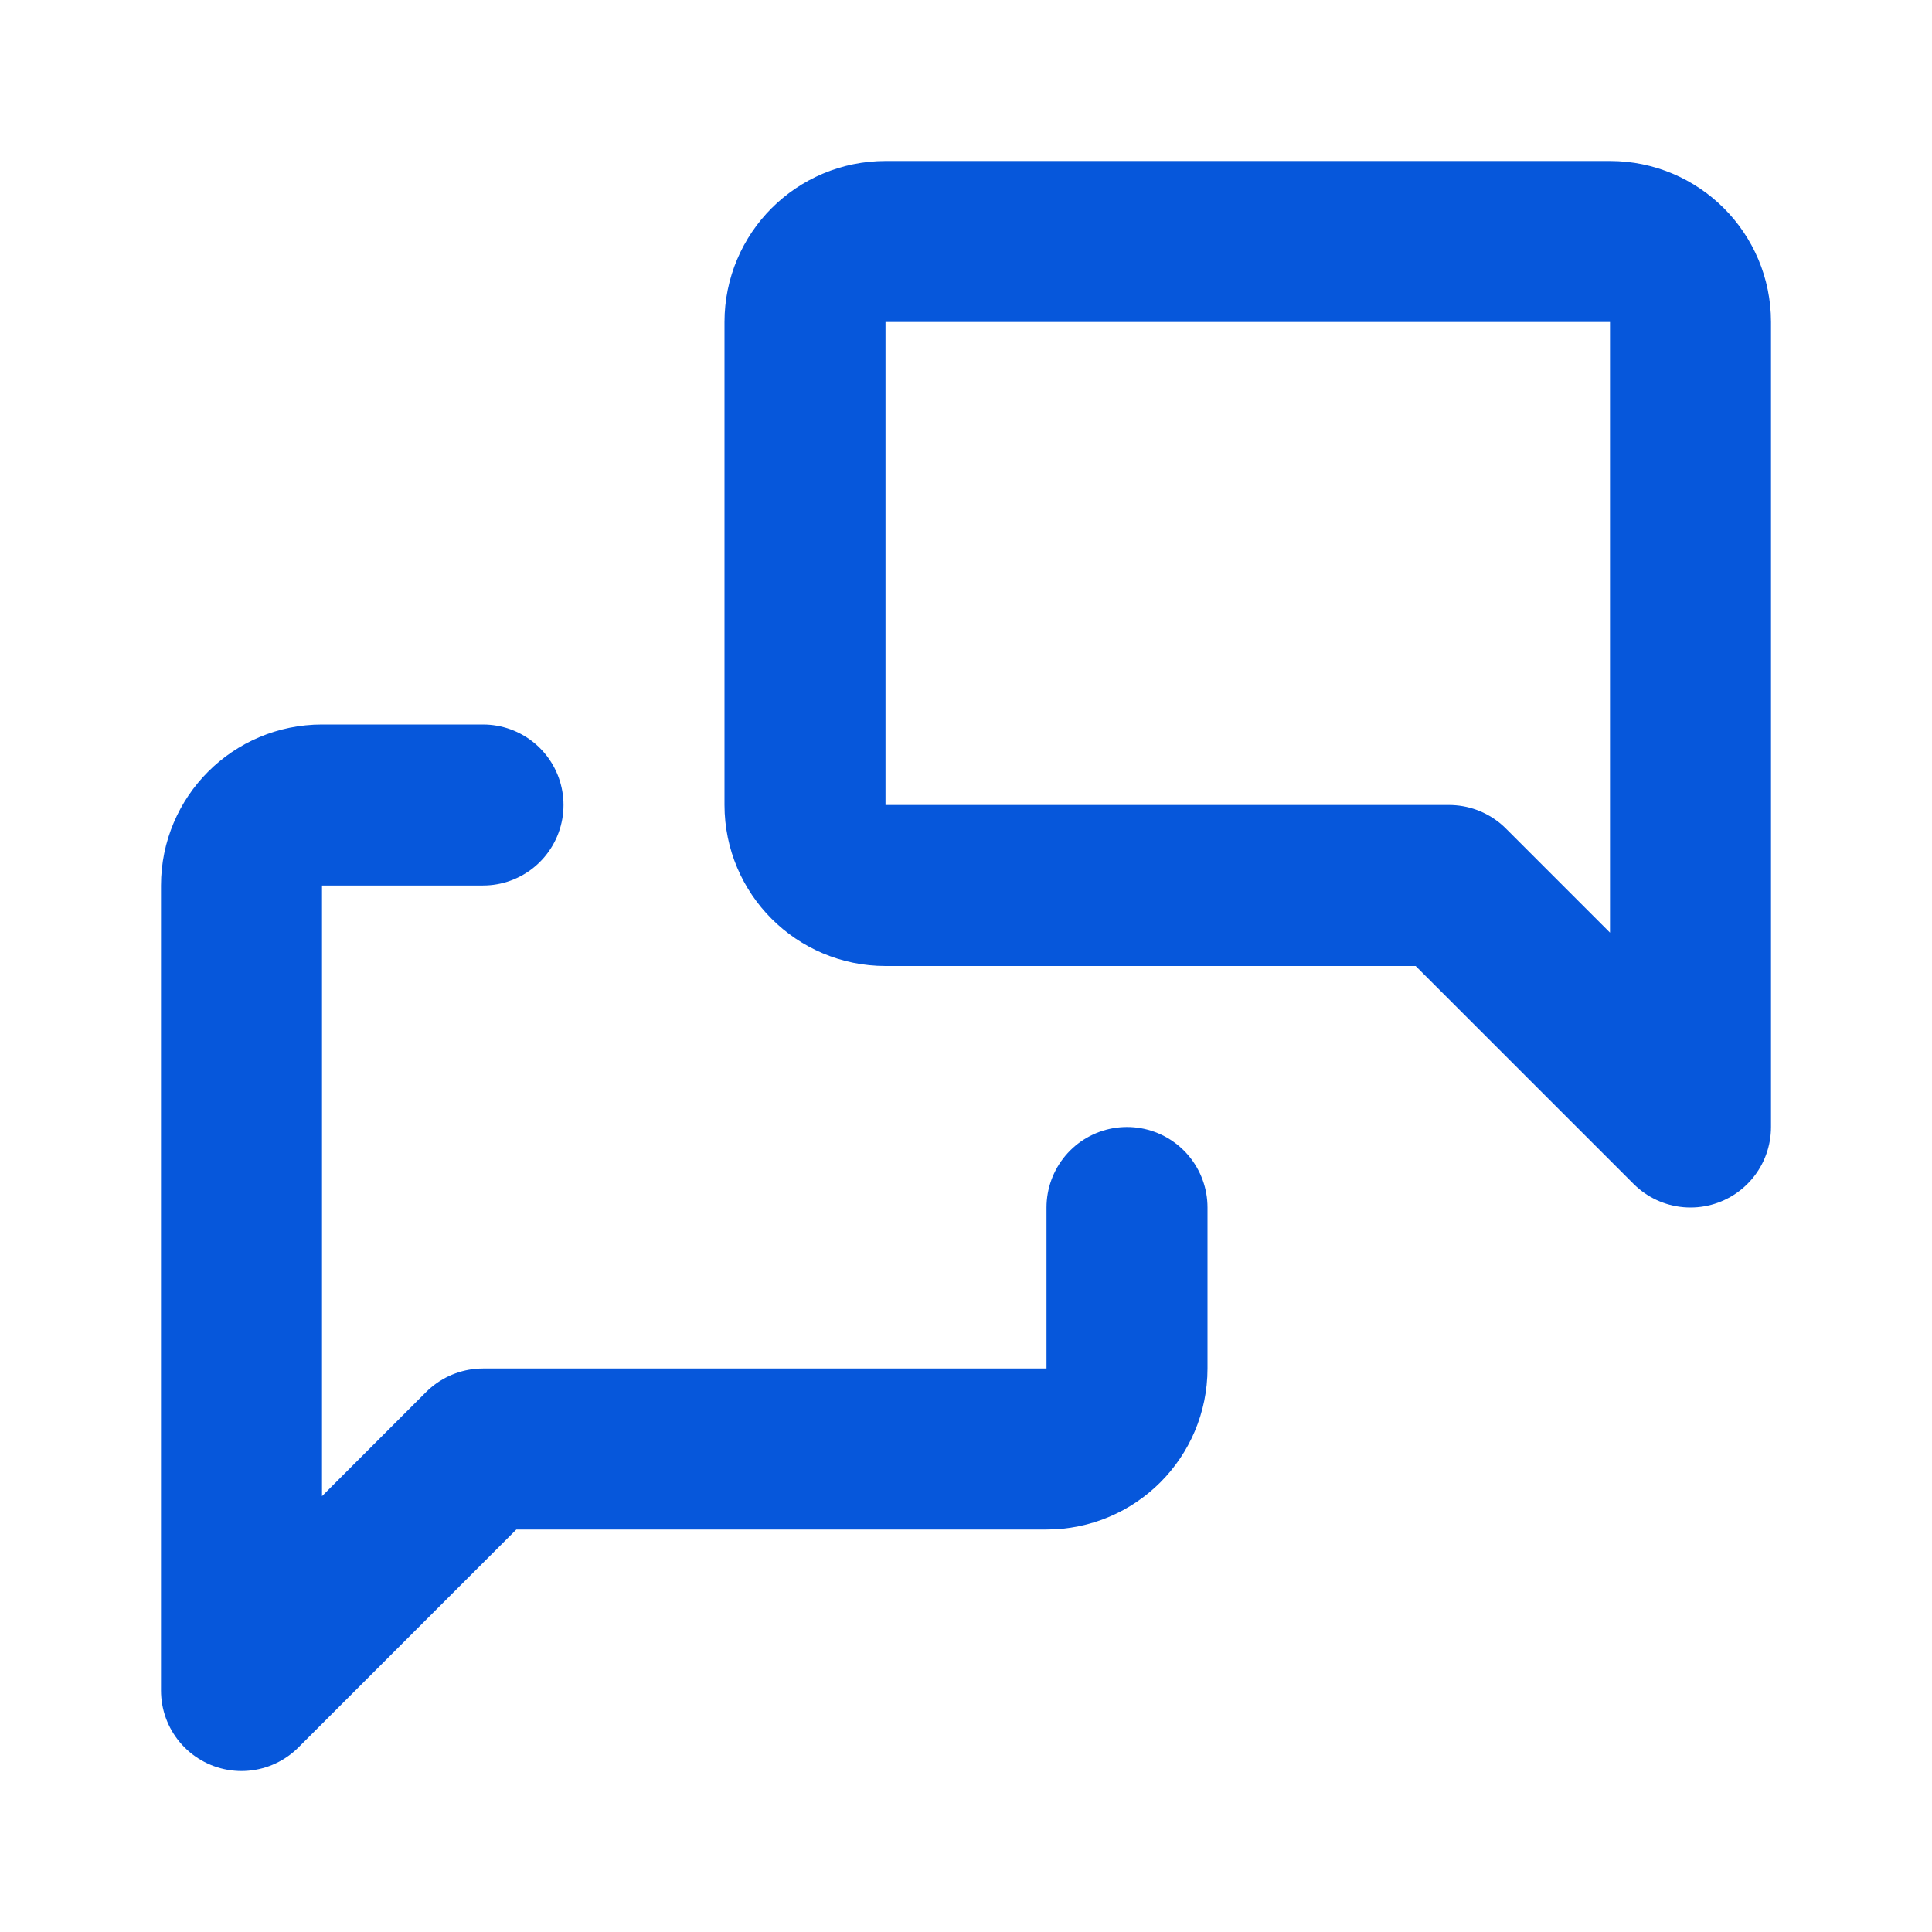
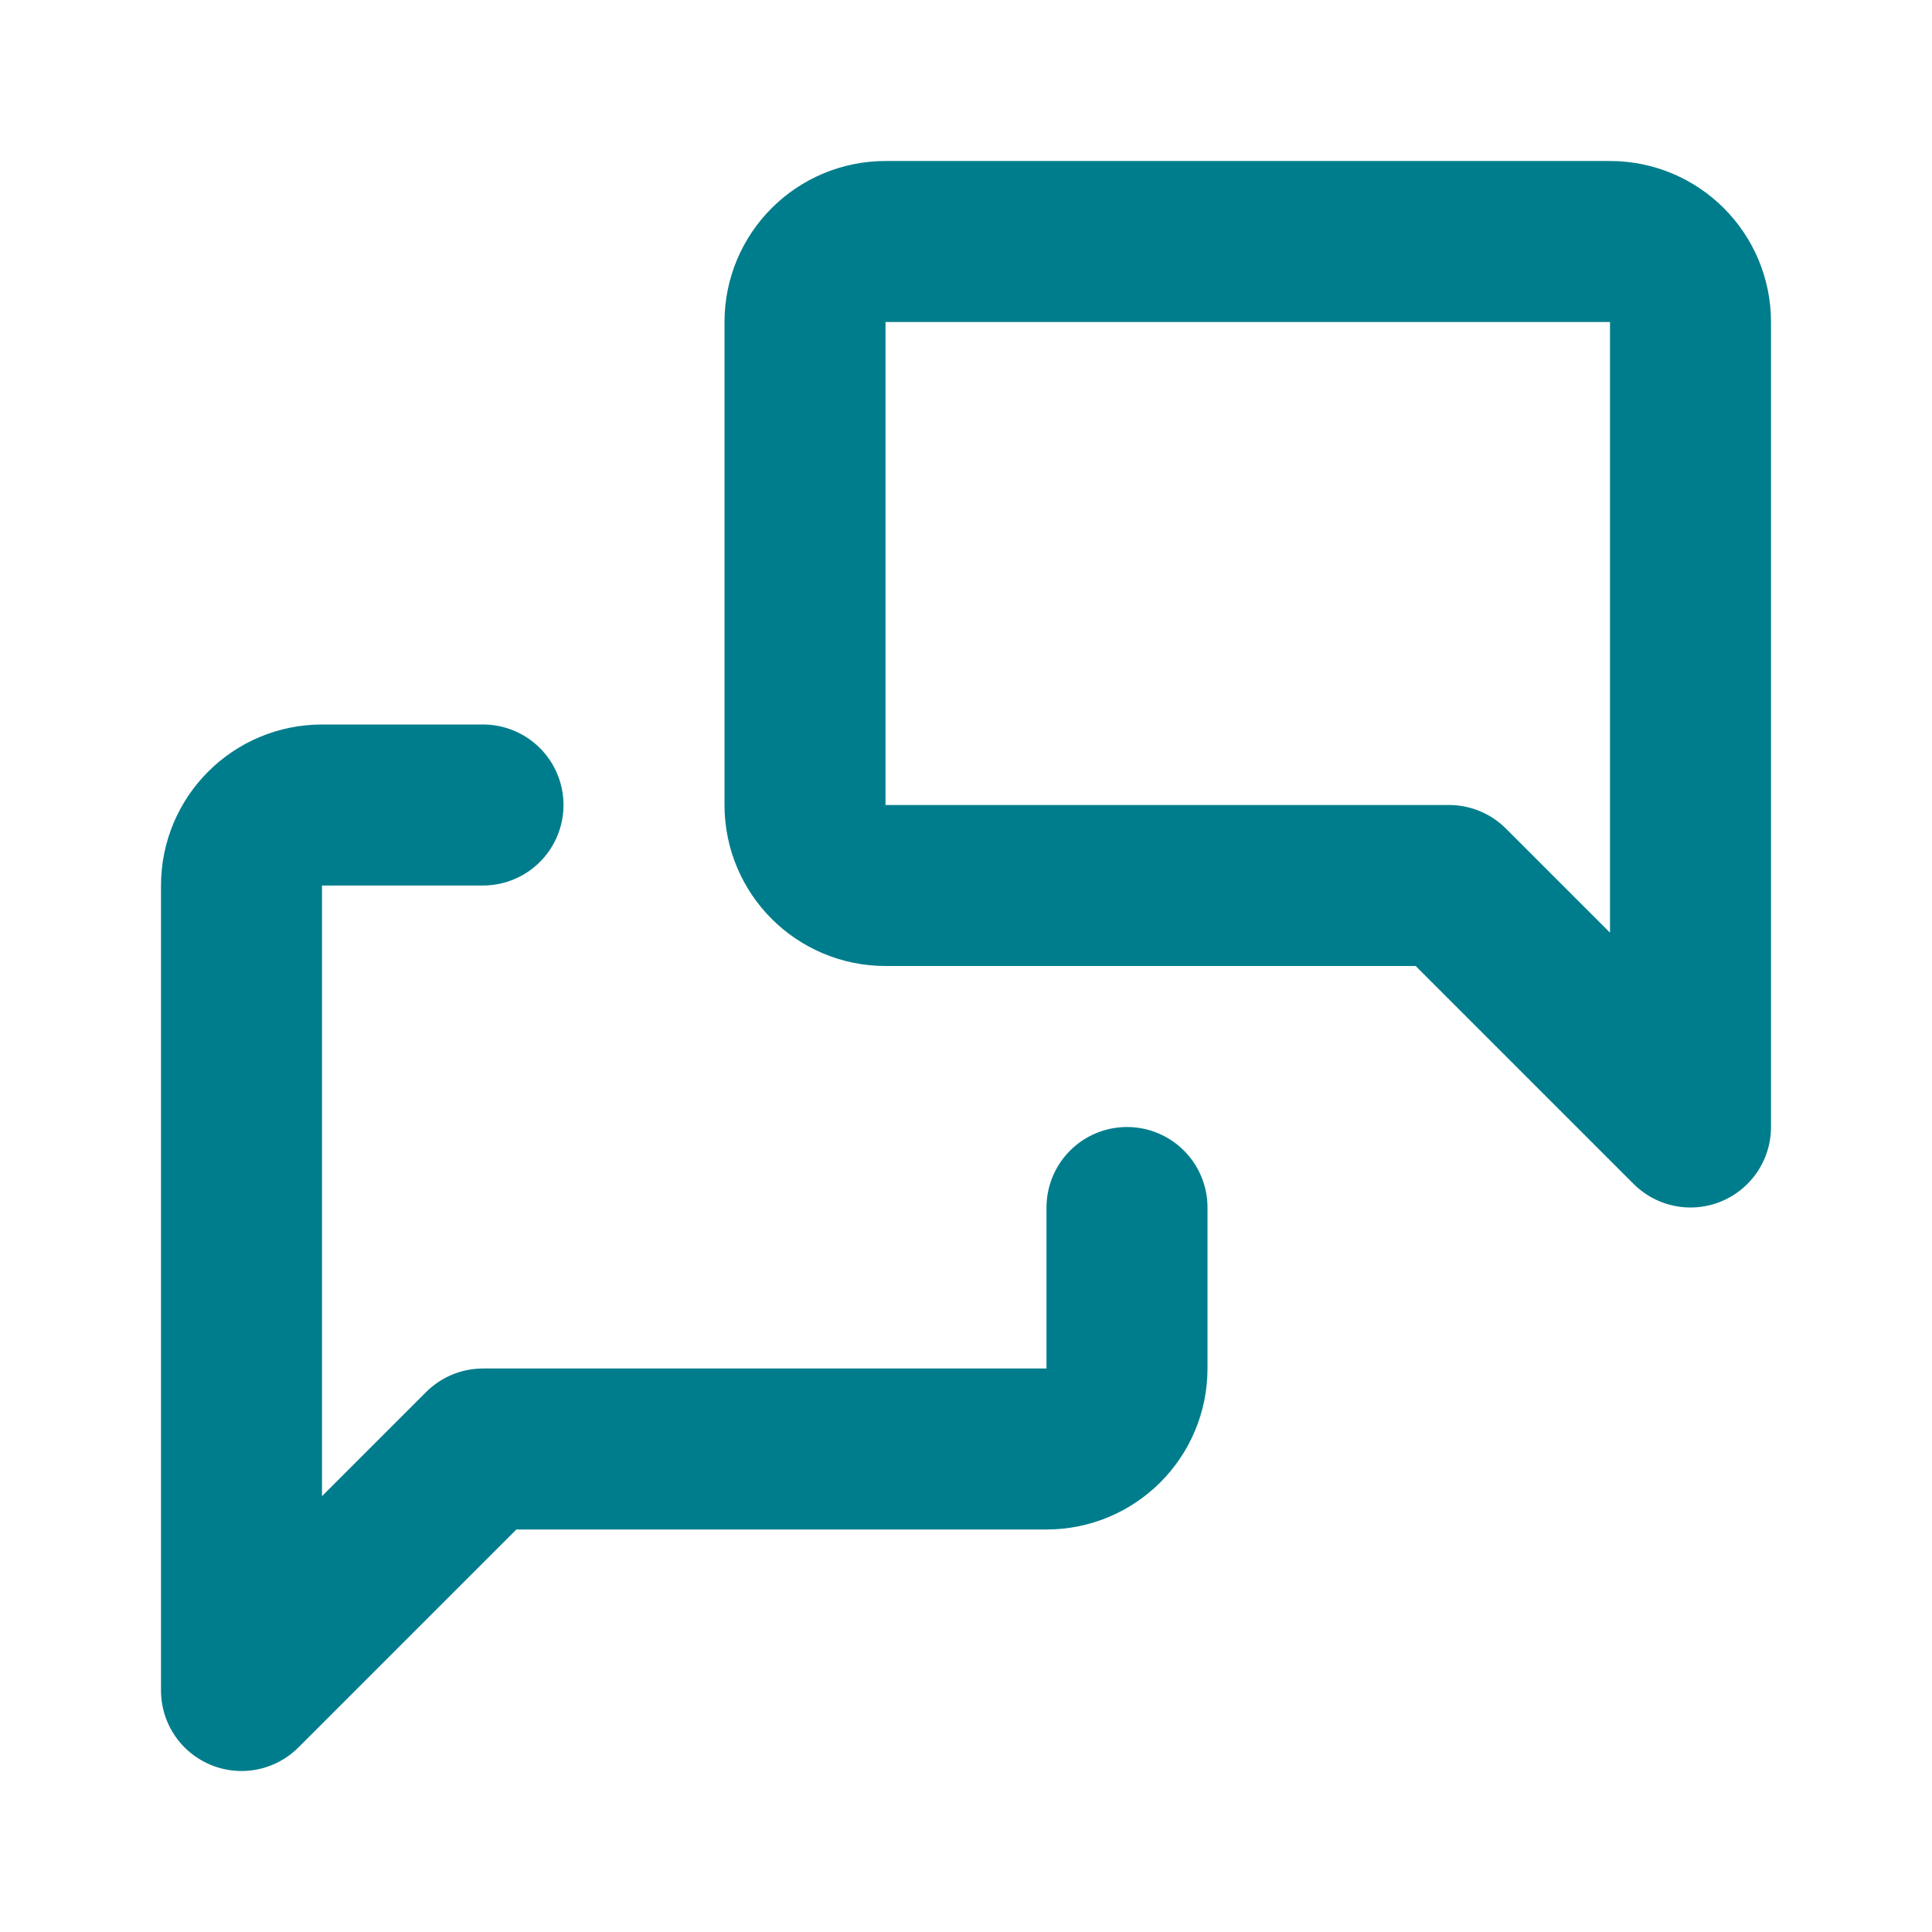
- <svg xmlns="http://www.w3.org/2000/svg" width="24" height="24" viewBox="0 0 24 24" fill="none" stroke="#0657DB" stroke-width="2" stroke-linecap="round" stroke-linejoin="round" class="icon icon-tabler icons-tabler-outline icon-tabler-messages">
+ <svg xmlns="http://www.w3.org/2000/svg" width="24" height="24" viewBox="0 0 24 24" fill="none" stroke="#007D8C" stroke-width="2" stroke-linecap="round" stroke-linejoin="round" class="icon icon-tabler icons-tabler-outline icon-tabler-messages">
  <path stroke="none" d="M0 0h24v24H0z" fill="none" />
  <path d="M21 14l-3 -3h-7a1 1 0 0 1 -1 -1v-6a1 1 0 0 1 1 -1h9a1 1 0 0 1 1 1v10" />
  <path d="M14 15v2a1 1 0 0 1 -1 1h-7l-3 3v-10a1 1 0 0 1 1 -1h2" />
</svg>
